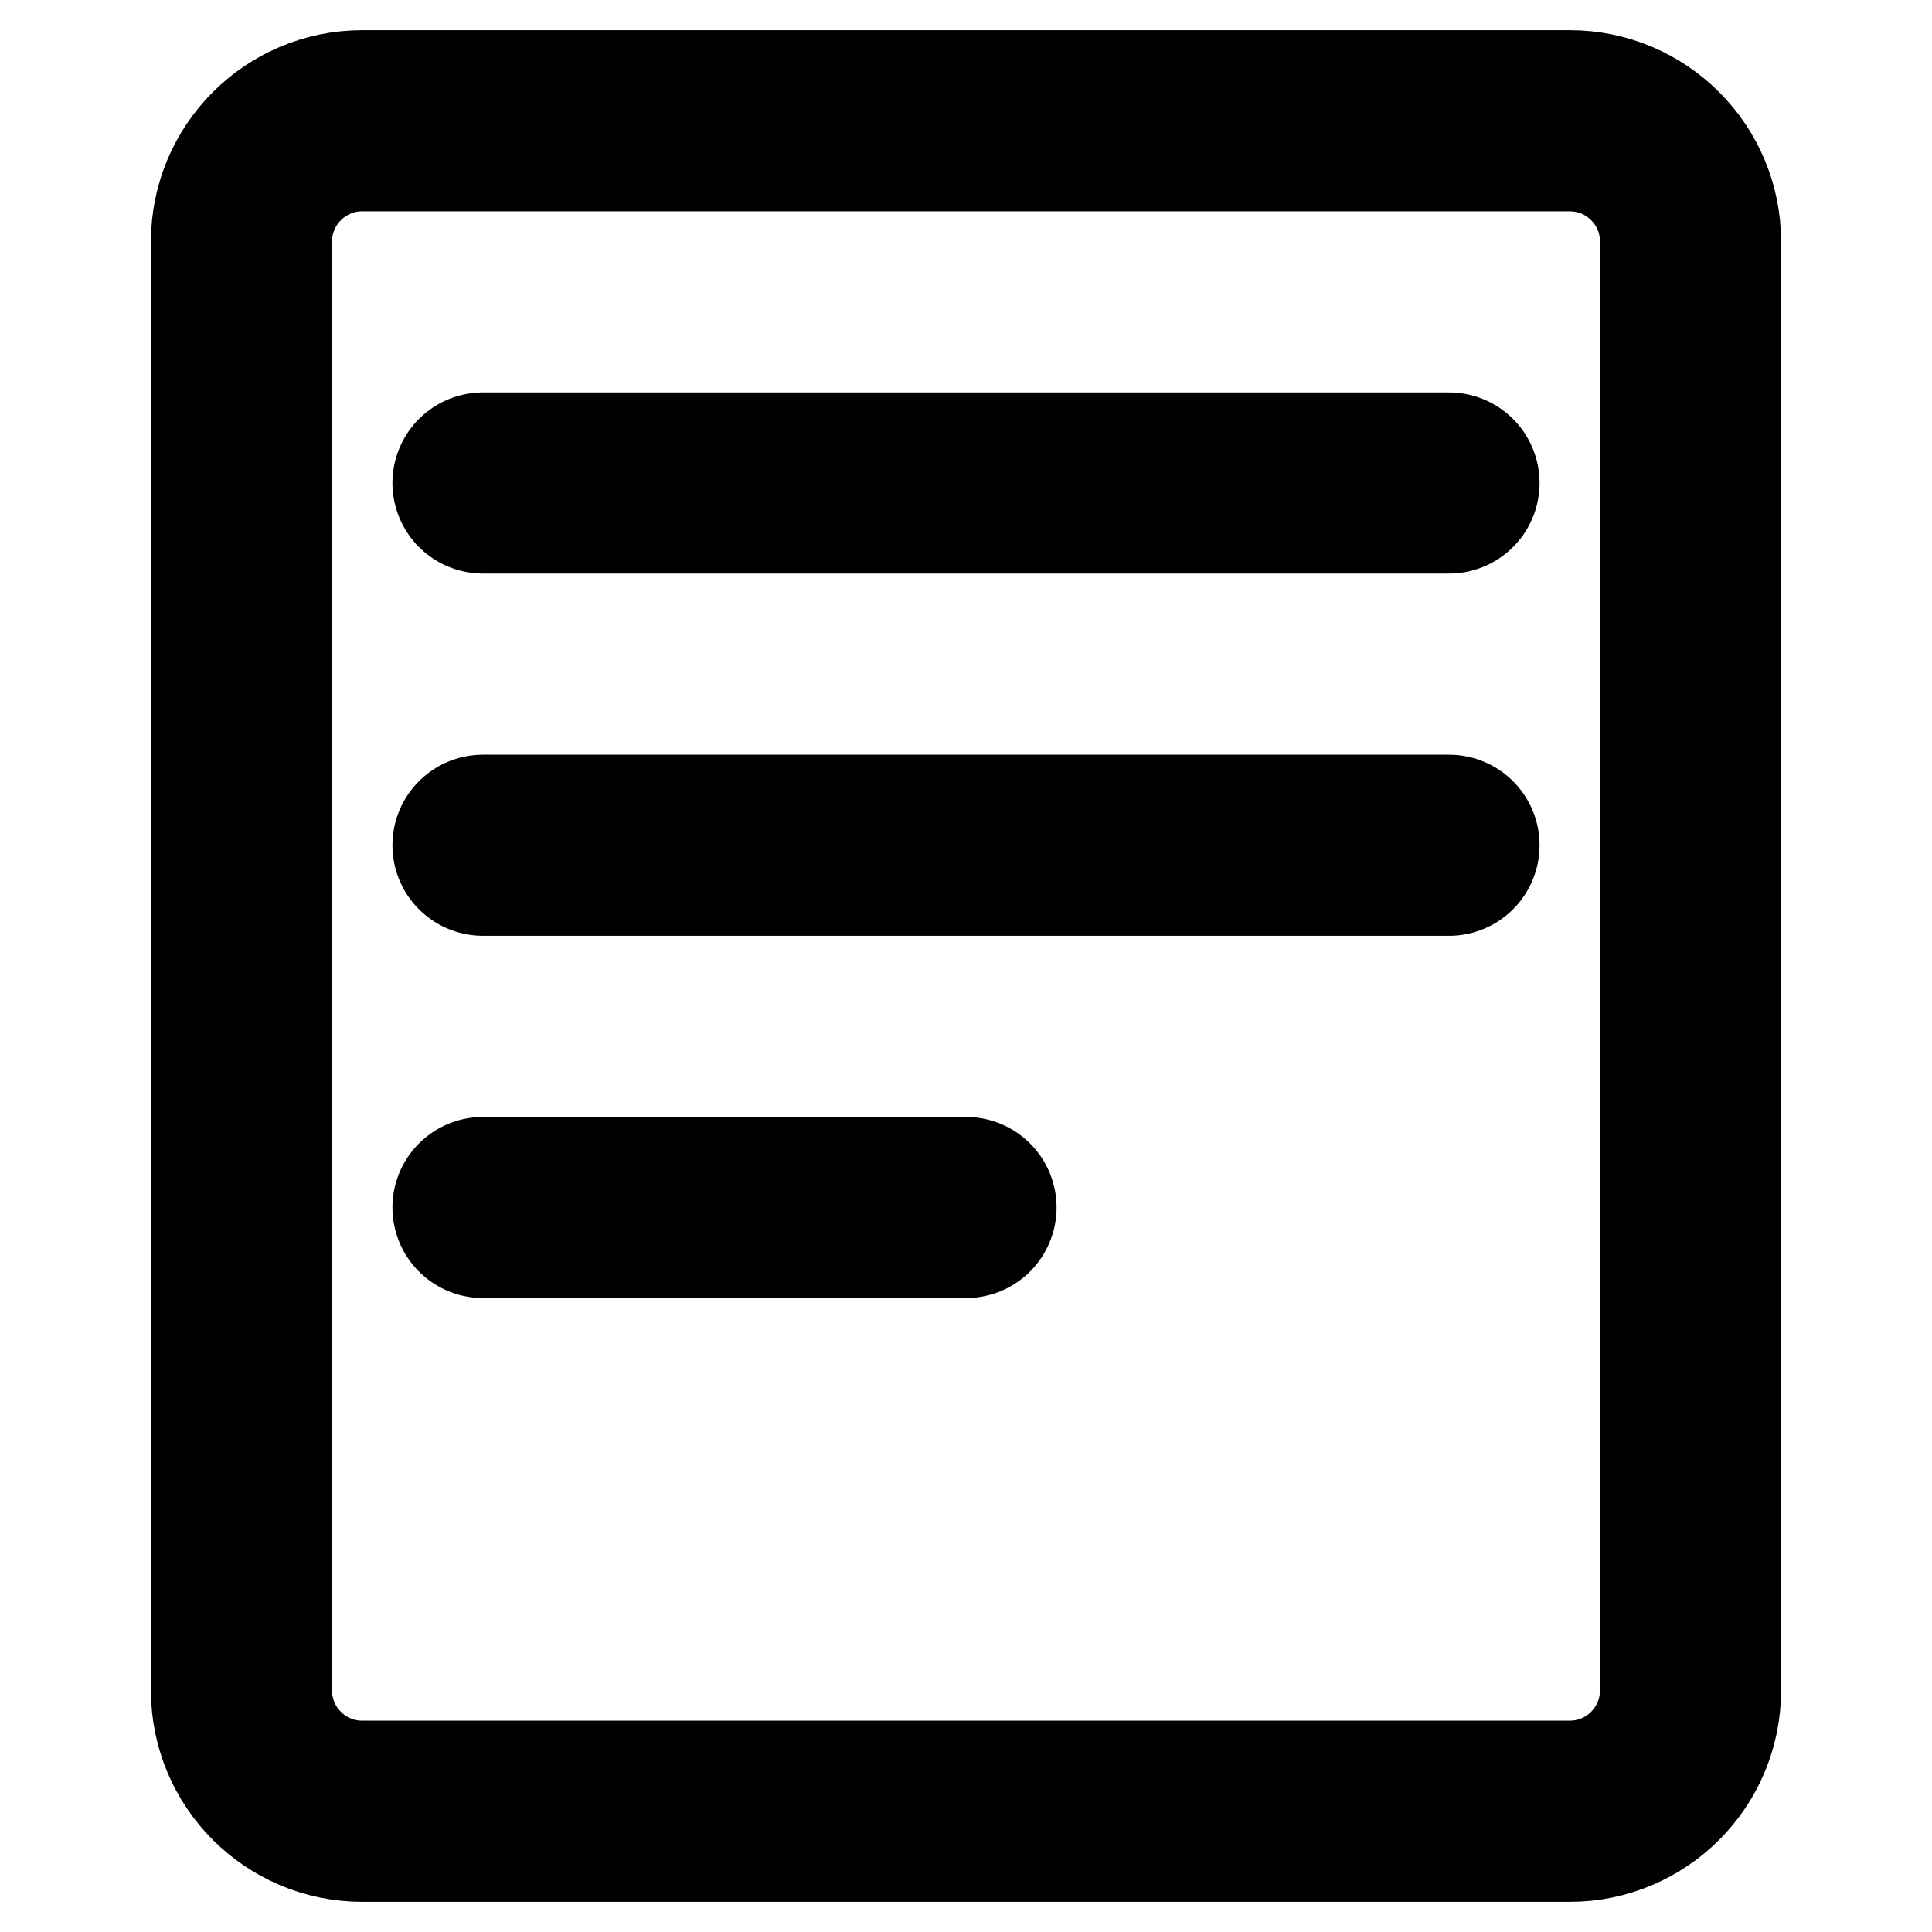
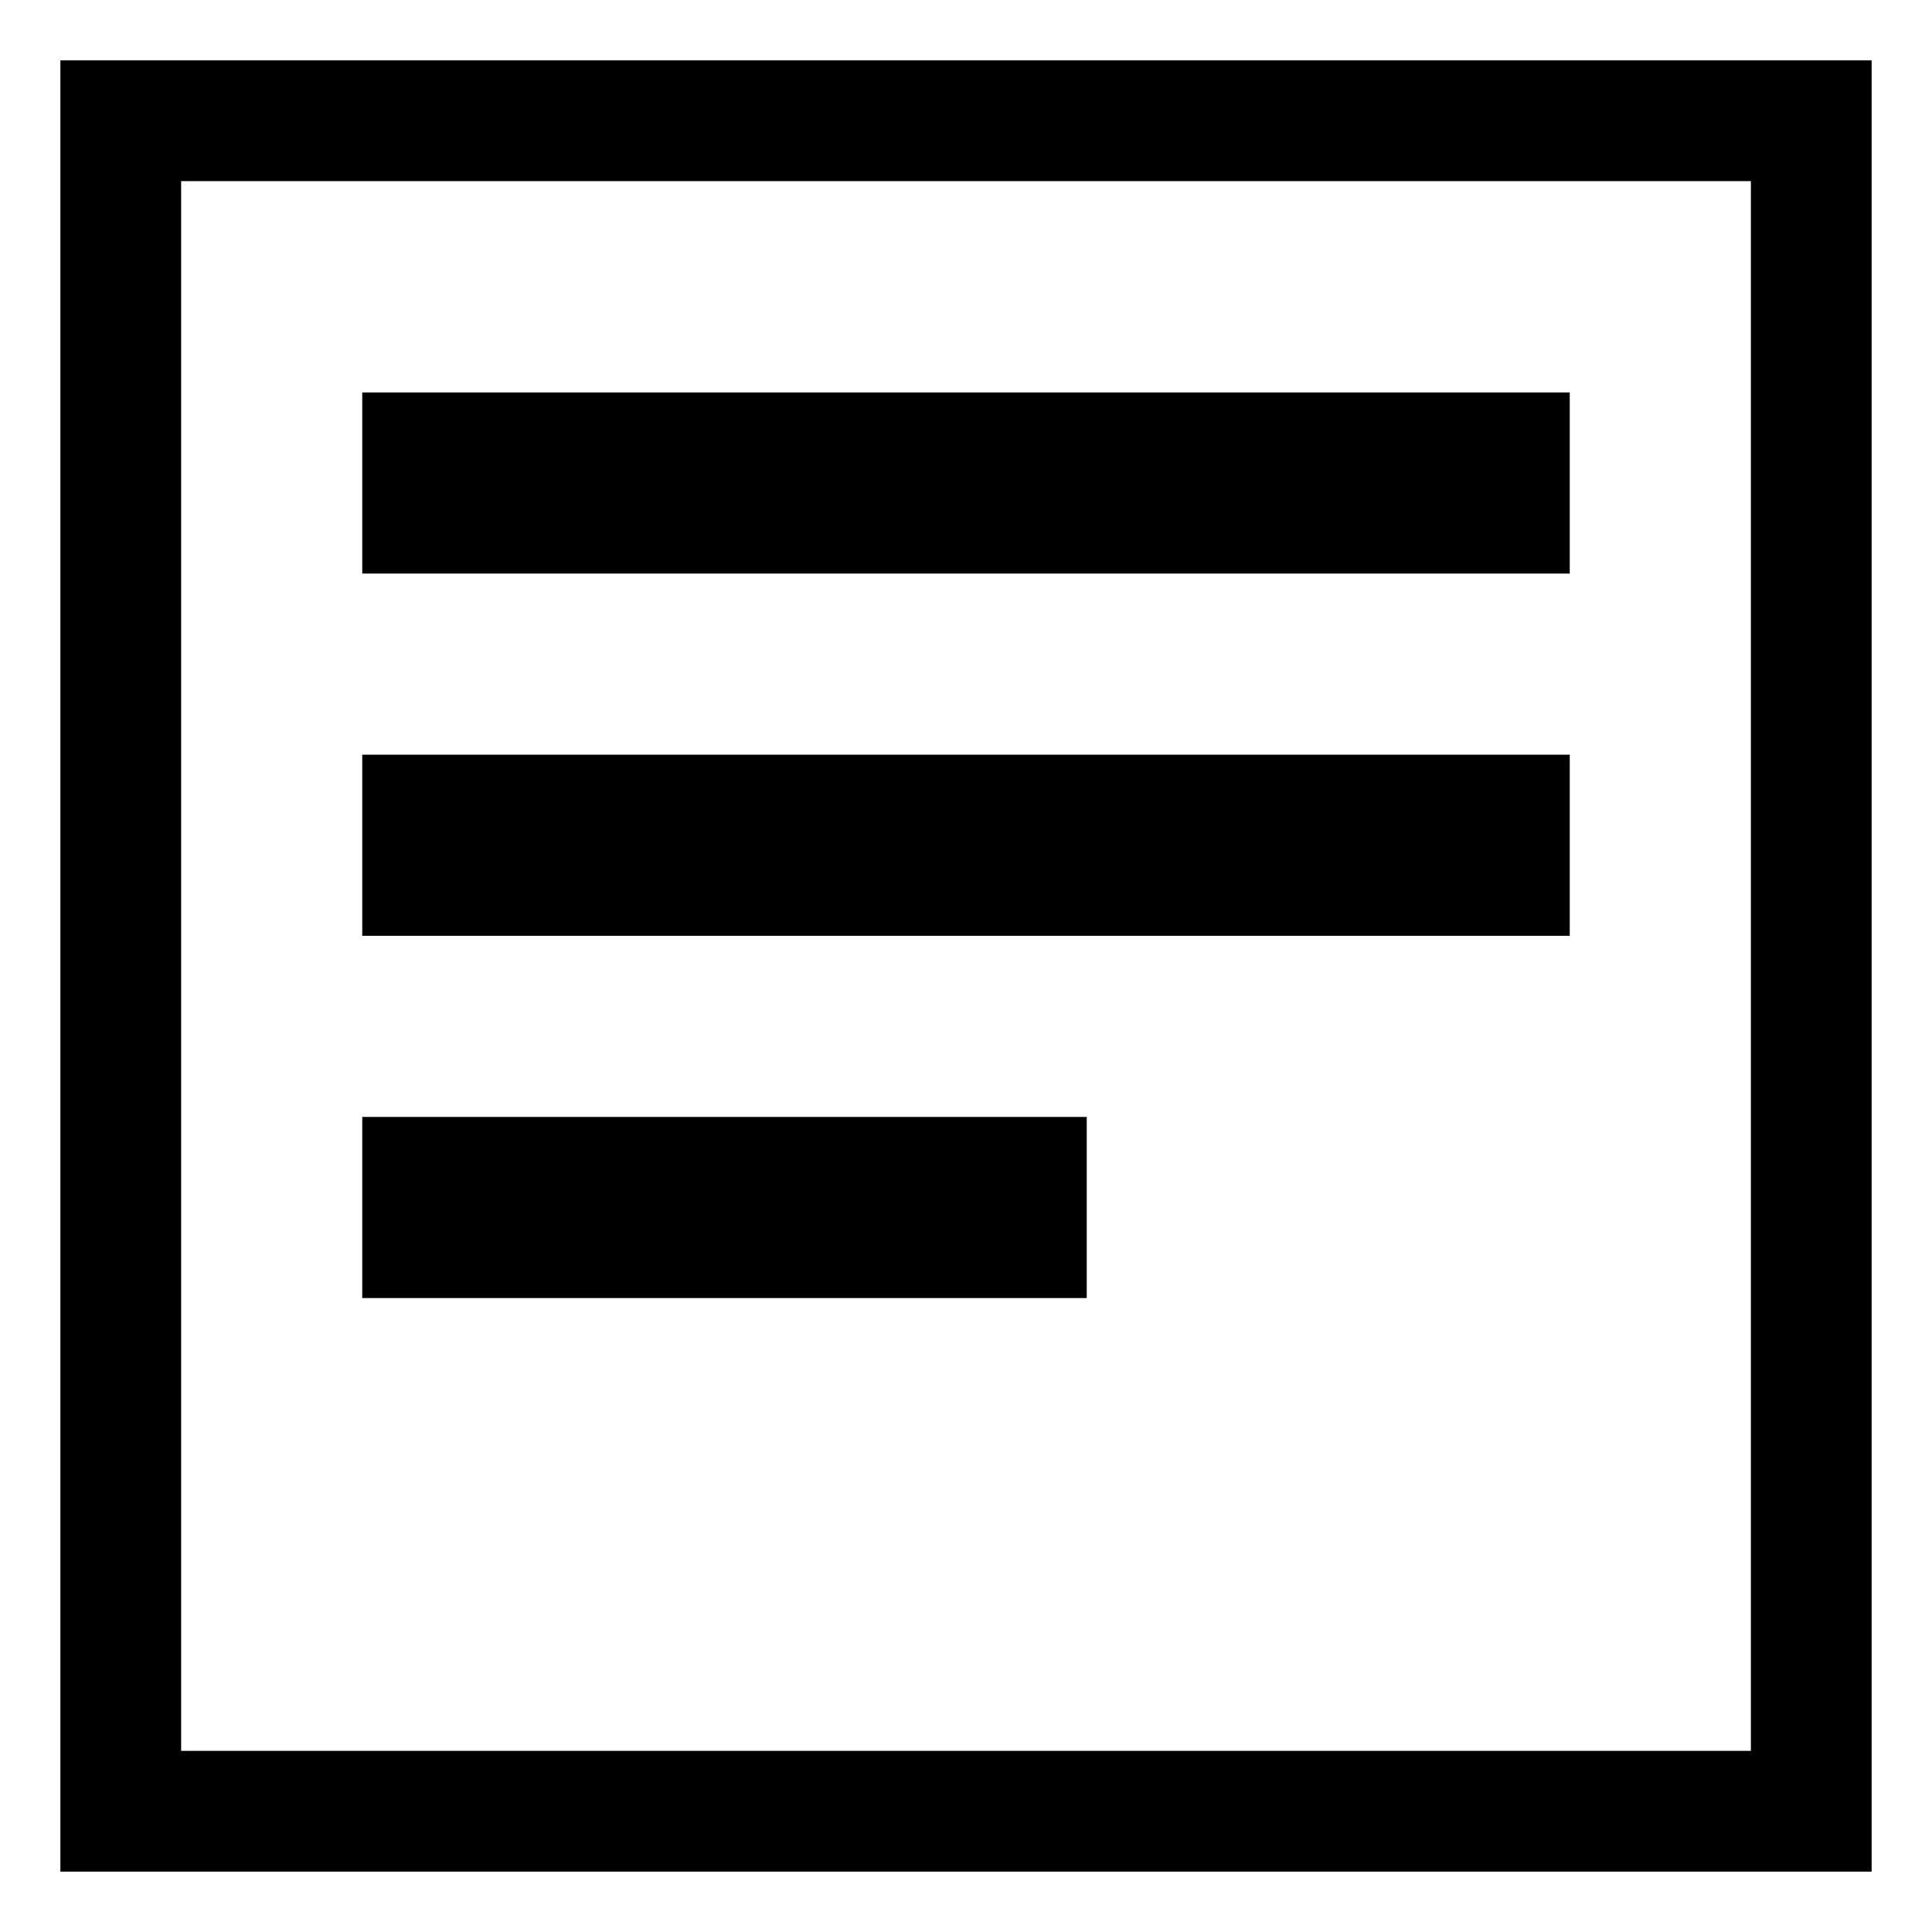
- <svg xmlns="http://www.w3.org/2000/svg" width="16" height="16" viewBox="0 0 16 16" fill="none">
-   <path d="M2 2C2 1.448 2.448 1 3 1H13C13.552 1 14 1.448 14 2V14C14 14.552 13.552 15 13 15H3C2.448 15 2 14.552 2 14V2Z" stroke="currentColor" stroke-width="1.5" />
-   <path d="M4 4H12" stroke="currentColor" stroke-width="1.5" stroke-linecap="round" />
-   <path d="M4 7H12" stroke="currentColor" stroke-width="1.5" stroke-linecap="round" />
-   <path d="M4 10H8" stroke="currentColor" stroke-width="1.5" stroke-linecap="round" />
+ <svg xmlns="http://www.w3.org/2000/svg" width="16" height="16" viewBox="0 0 16 16">
+   <g fill="none" stroke="none">
+     <rect x="1" y="1" width="14" height="14" stroke="currentColor" fill="none" />
+     <line x1="3" y1="4" x2="13" y2="4" stroke="currentColor" stroke-width="1.5" />
+     <line x1="3" y1="7" x2="13" y2="7" stroke="currentColor" stroke-width="1.5" />
+     <line x1="3" y1="10" x2="9" y2="10" stroke="currentColor" stroke-width="1.5" />
+   </g>
</svg>
